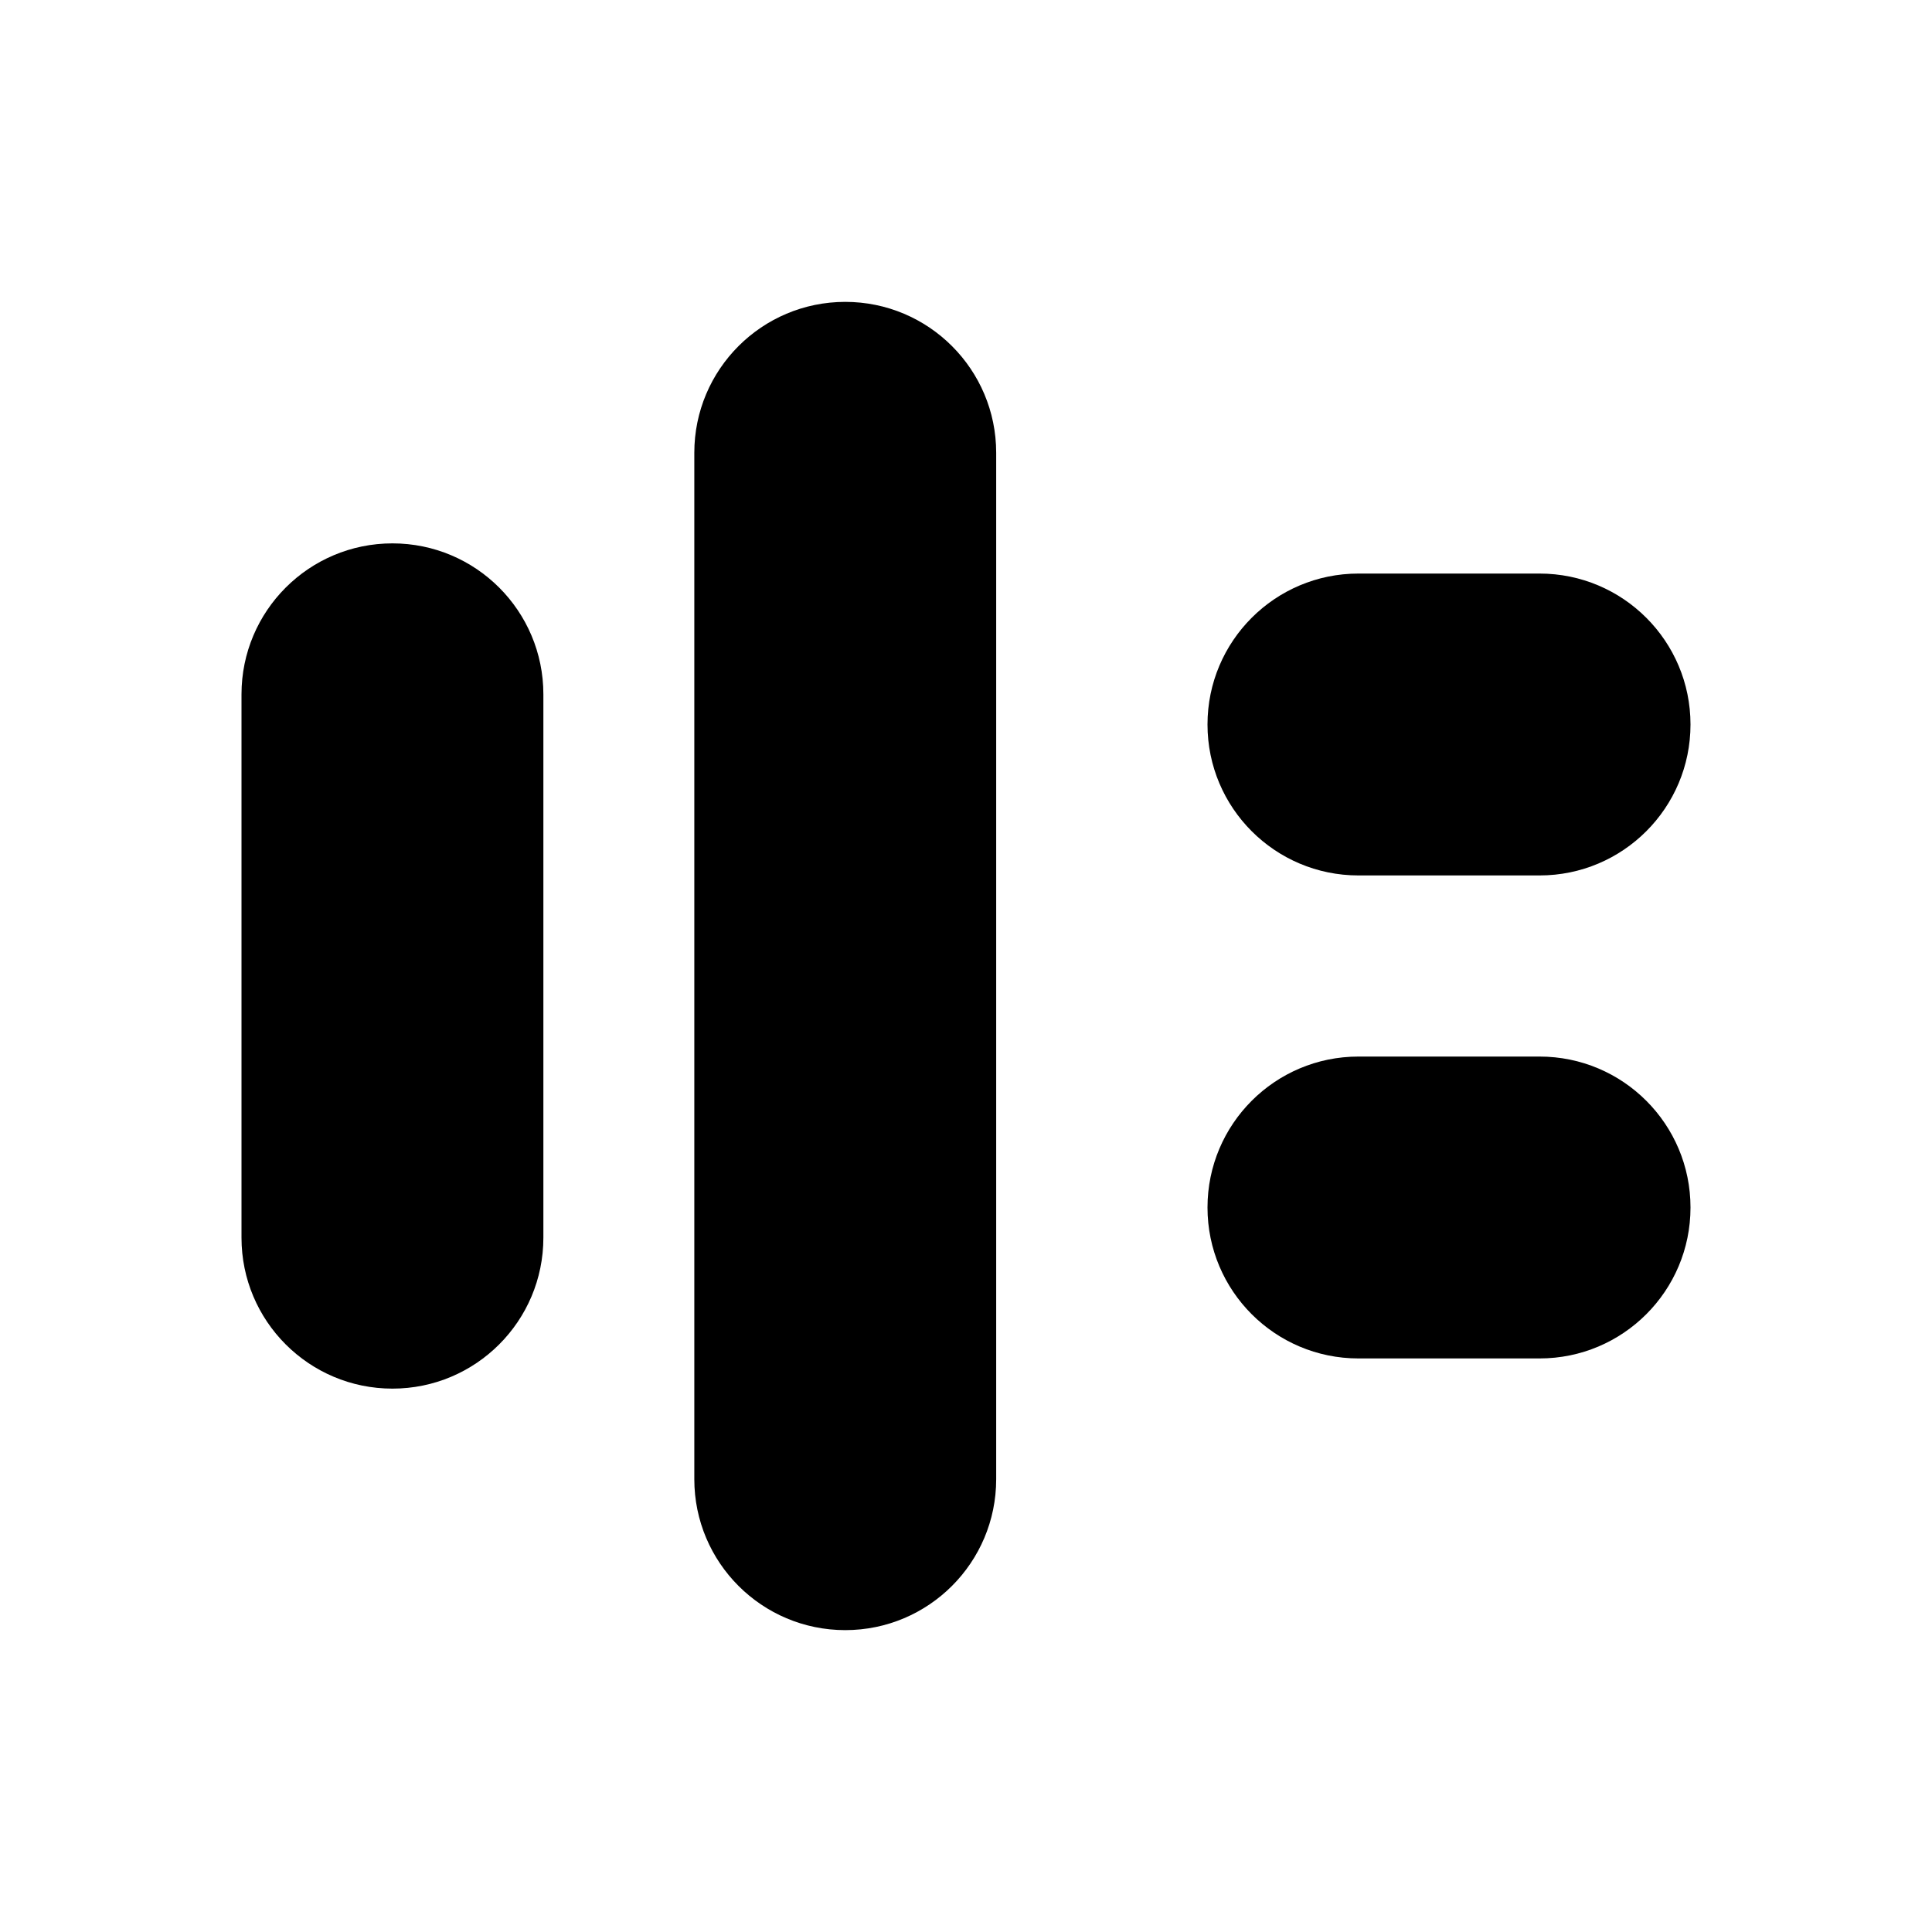
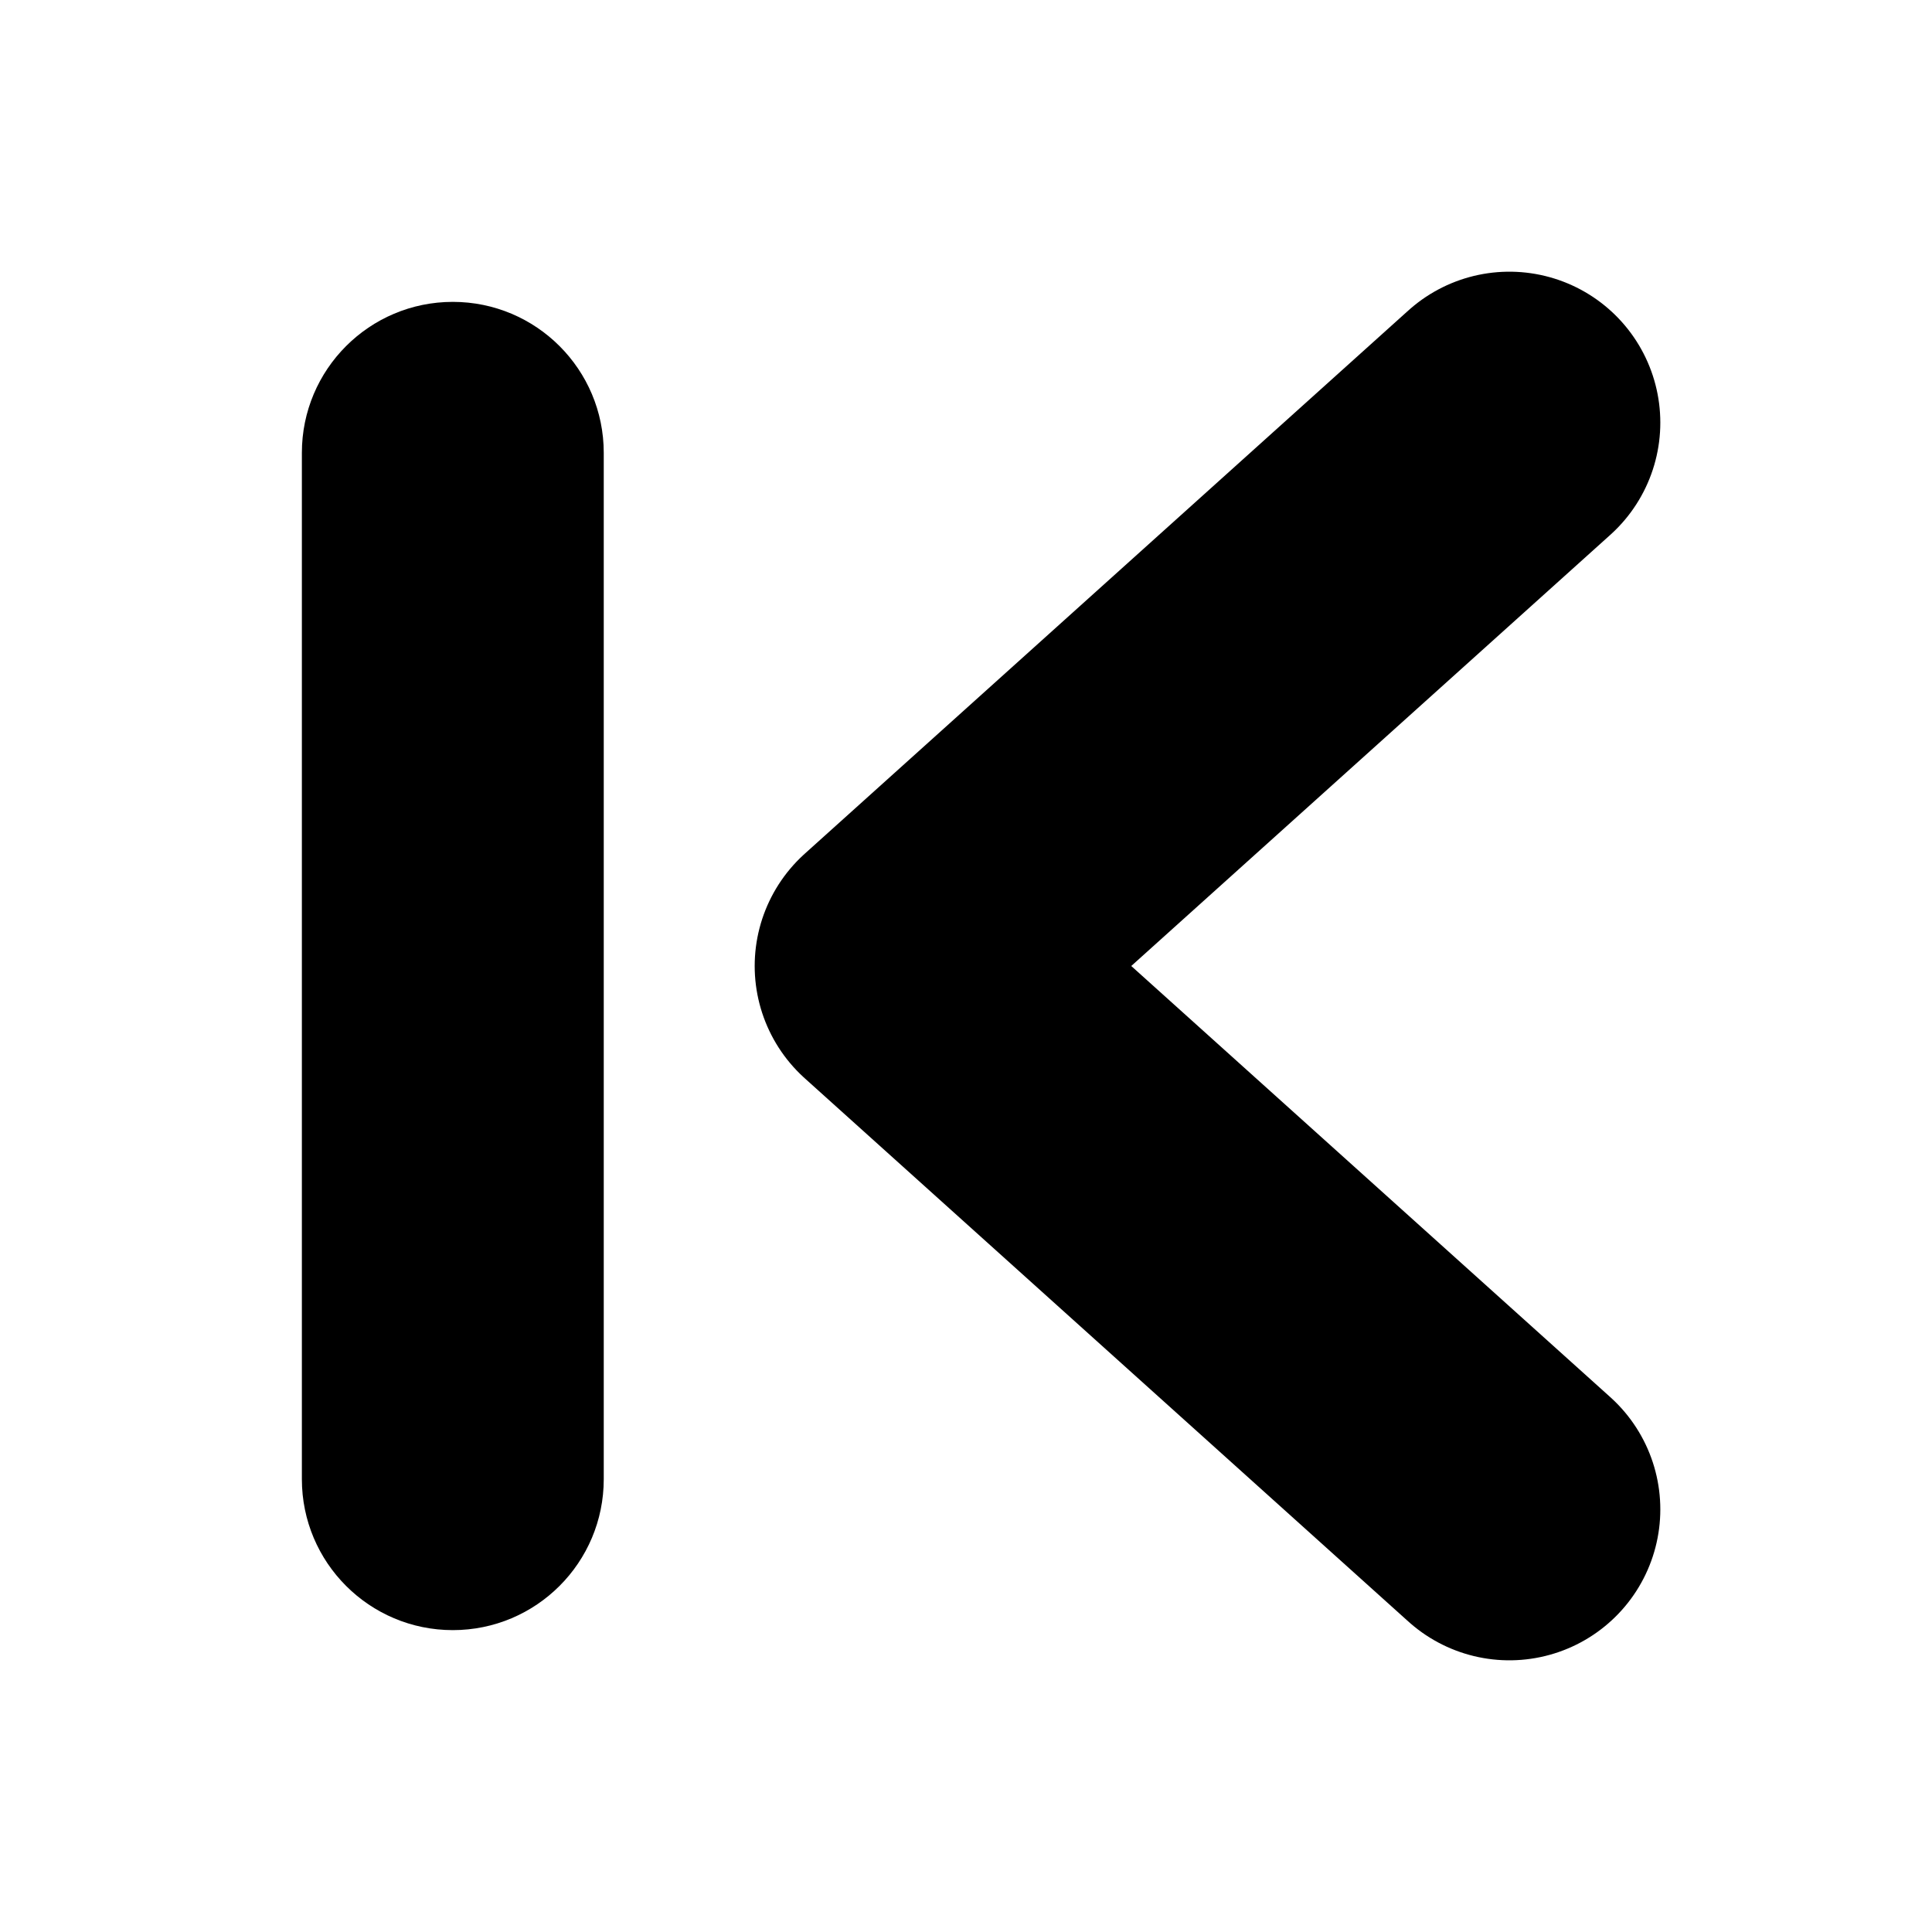
- <svg xmlns="http://www.w3.org/2000/svg" viewBox="0 0 32 32" width="32" height="32" fill="none" role="img" aria-label="Kivo">
-   <rect x="4" y="9" width="5" height="14" rx="2.5" fill="currentColor" />
-   <rect x="11.5" y="5" width="5" height="22" rx="2.5" fill="currentColor" />
-   <rect x="20" y="9.5" width="8" height="5" rx="2.5" fill="currentColor" />
-   <rect x="20" y="17.5" width="8" height="5" rx="2.5" fill="currentColor" />
+ <svg xmlns="http://www.w3.org/2000/svg" viewBox="0 0 32 32" width="32" height="32" role="img" aria-label="Kivo">
+   <rect x="5" y="5" width="5" height="22" rx="2.5" fill="currentColor" />
+   <path d="M25 7L15 16L25 25" fill="none" stroke="currentColor" stroke-width="5" stroke-linecap="round" stroke-linejoin="round" />
</svg>
